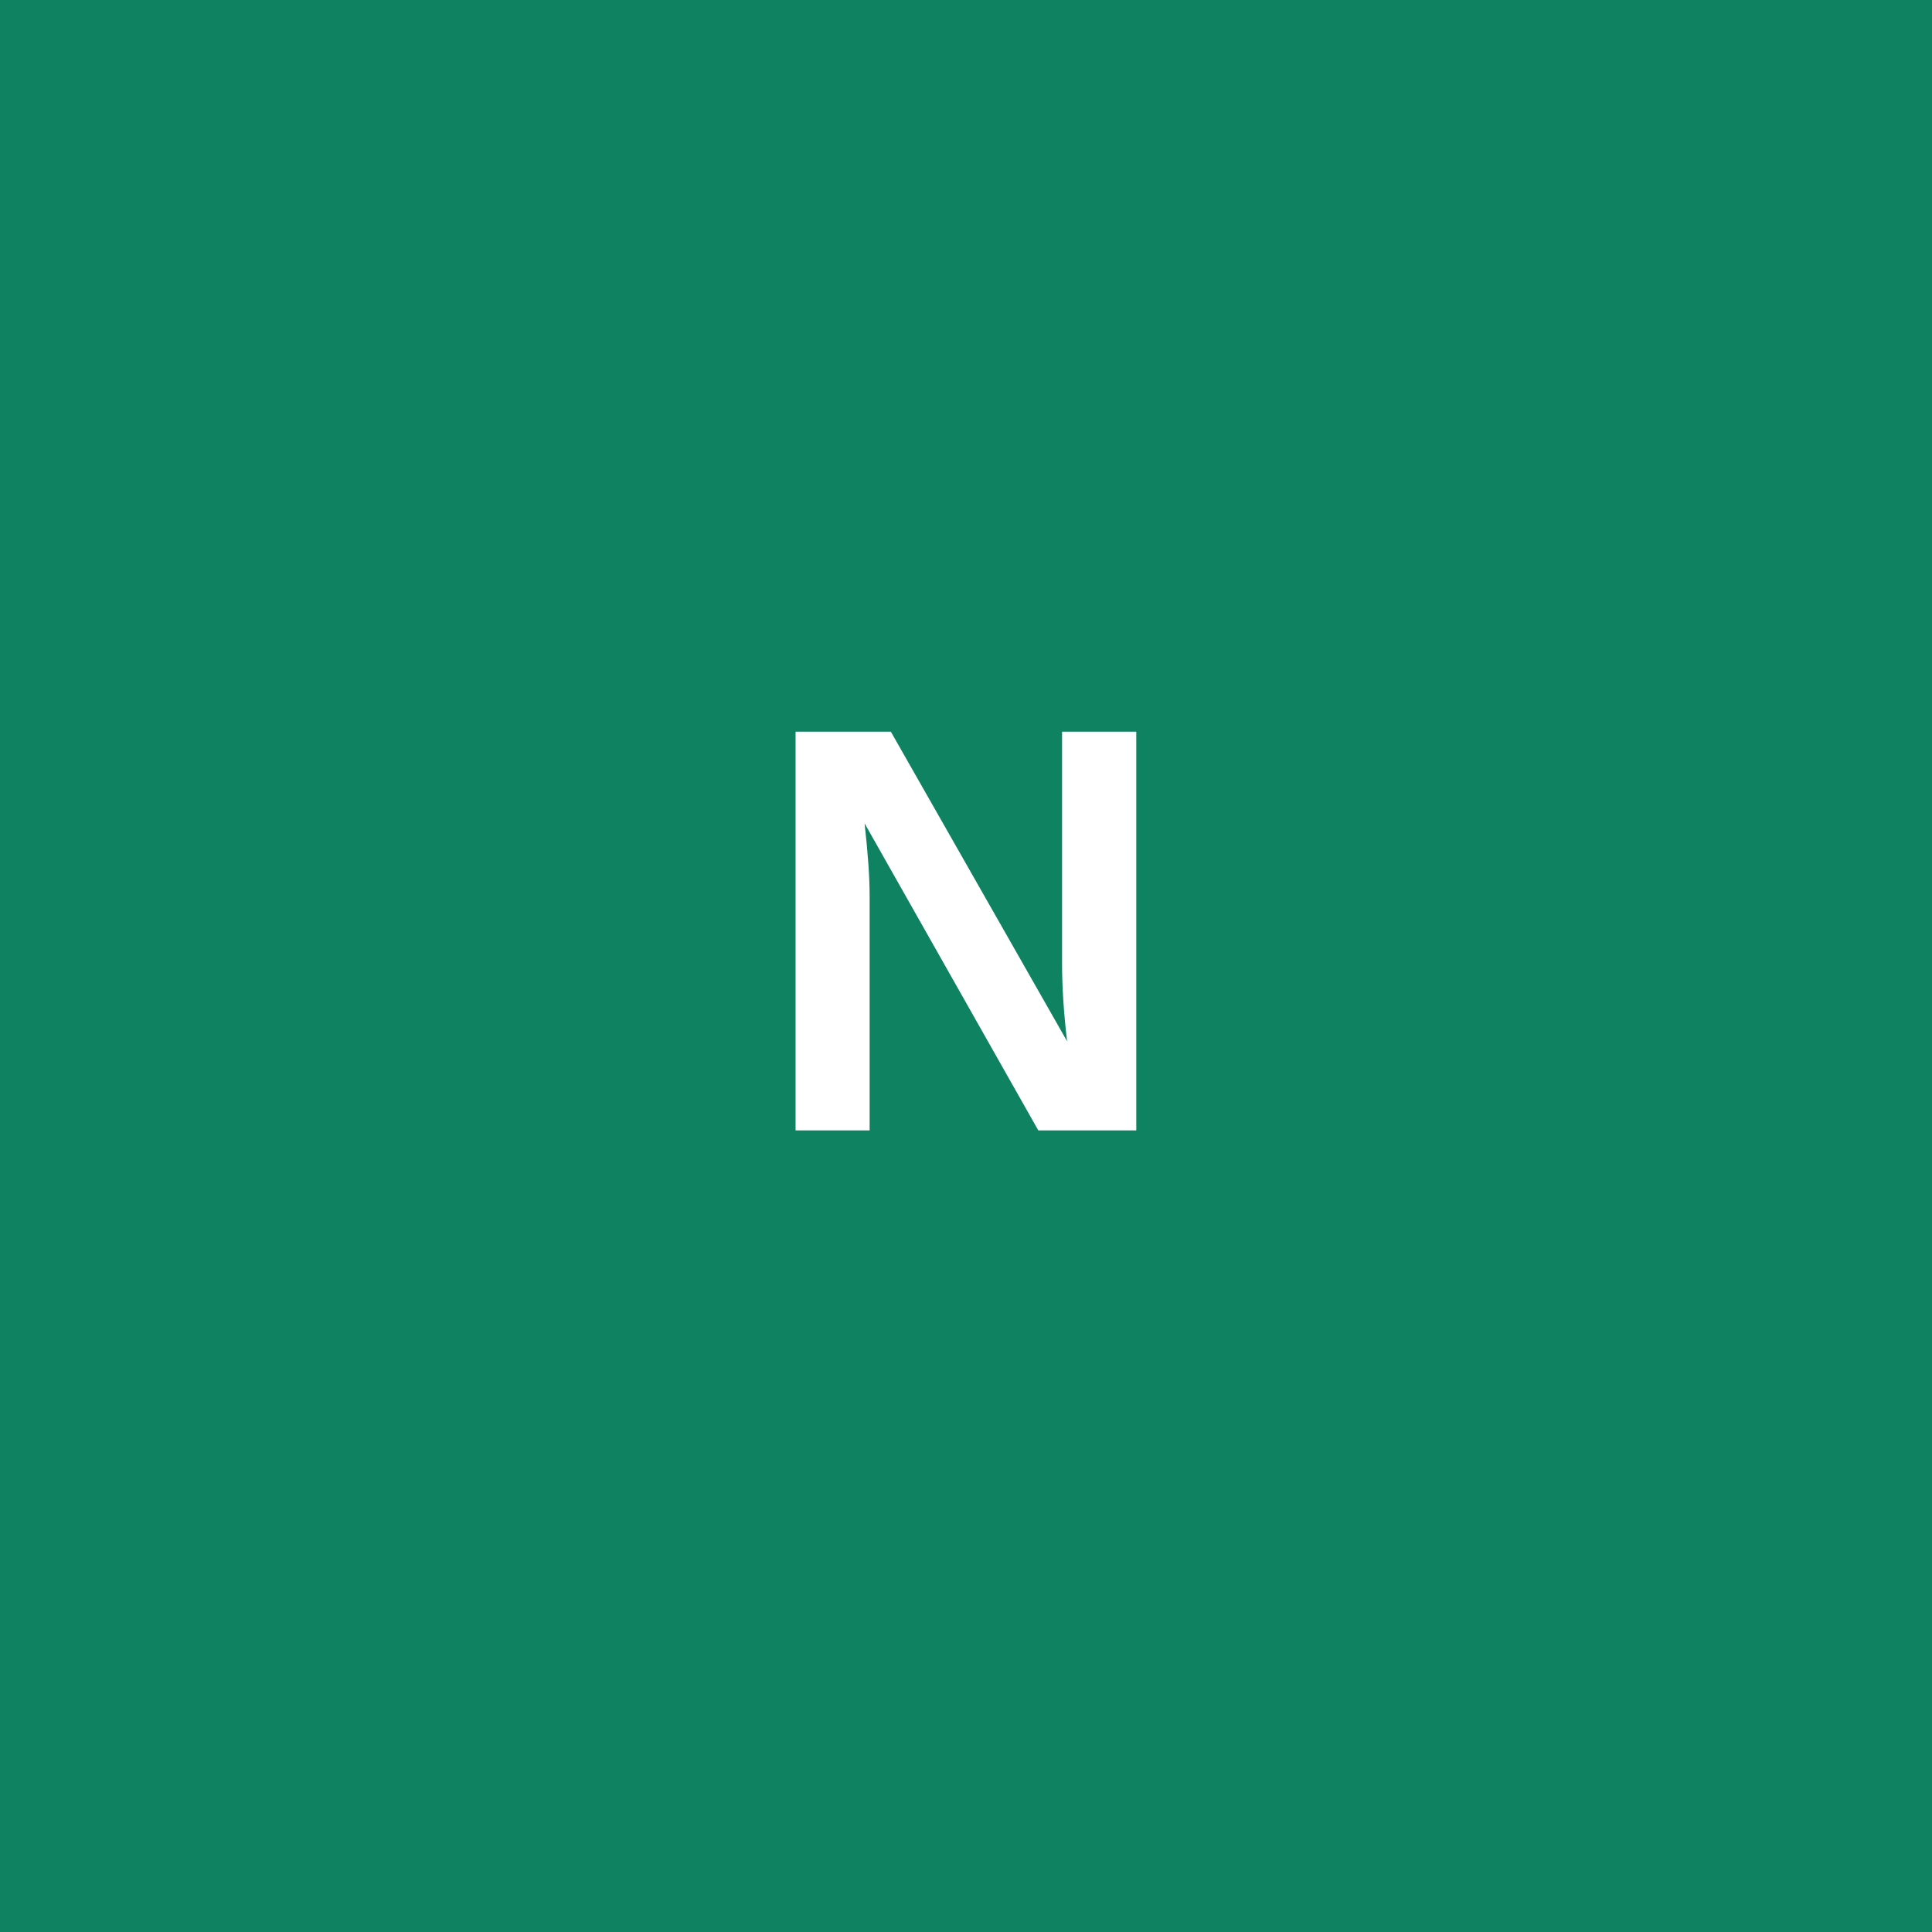
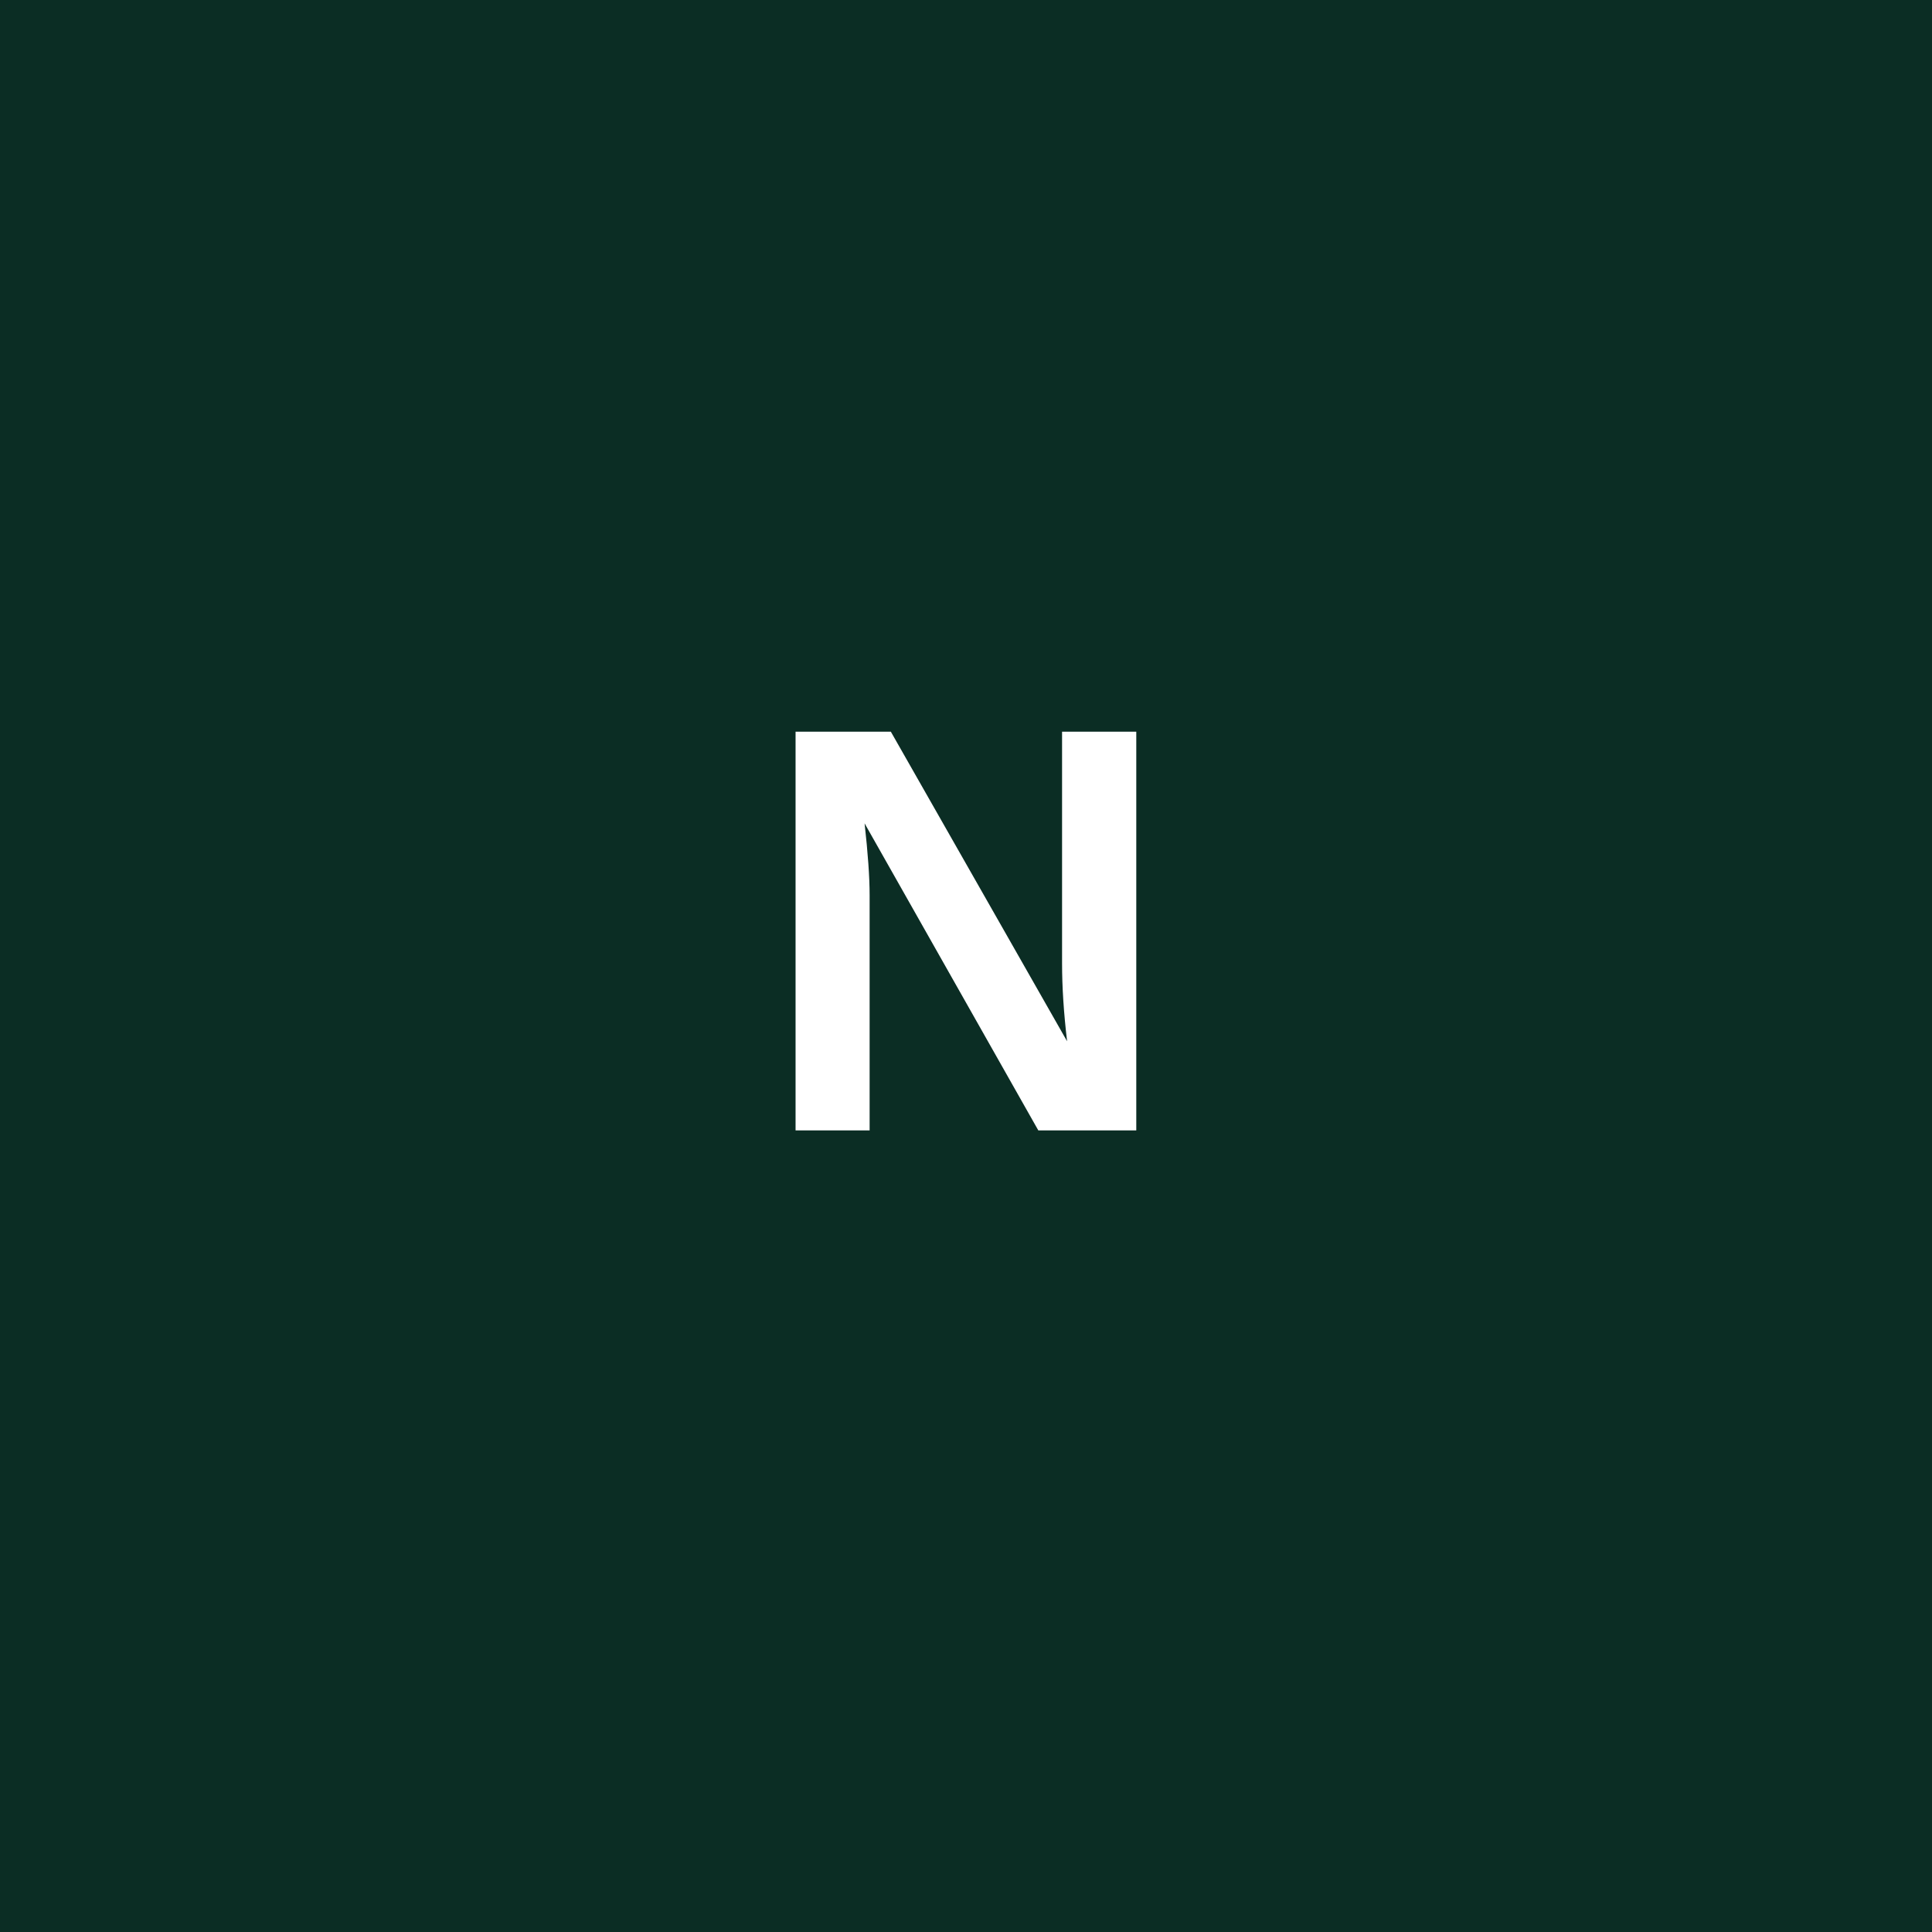
<svg xmlns="http://www.w3.org/2000/svg" width="192" height="192">
-   <rect width="192" height="192" fill="#0F8261" />
+   <rect width="192" height="192" fill="#0b2d24" />
  <text x="50%" y="50%" font-family="Arial, sans-serif" font-size="57.6" font-weight="bold" fill="#FFFFFF" text-anchor="middle" dominant-baseline="middle">N</text>
</svg>
